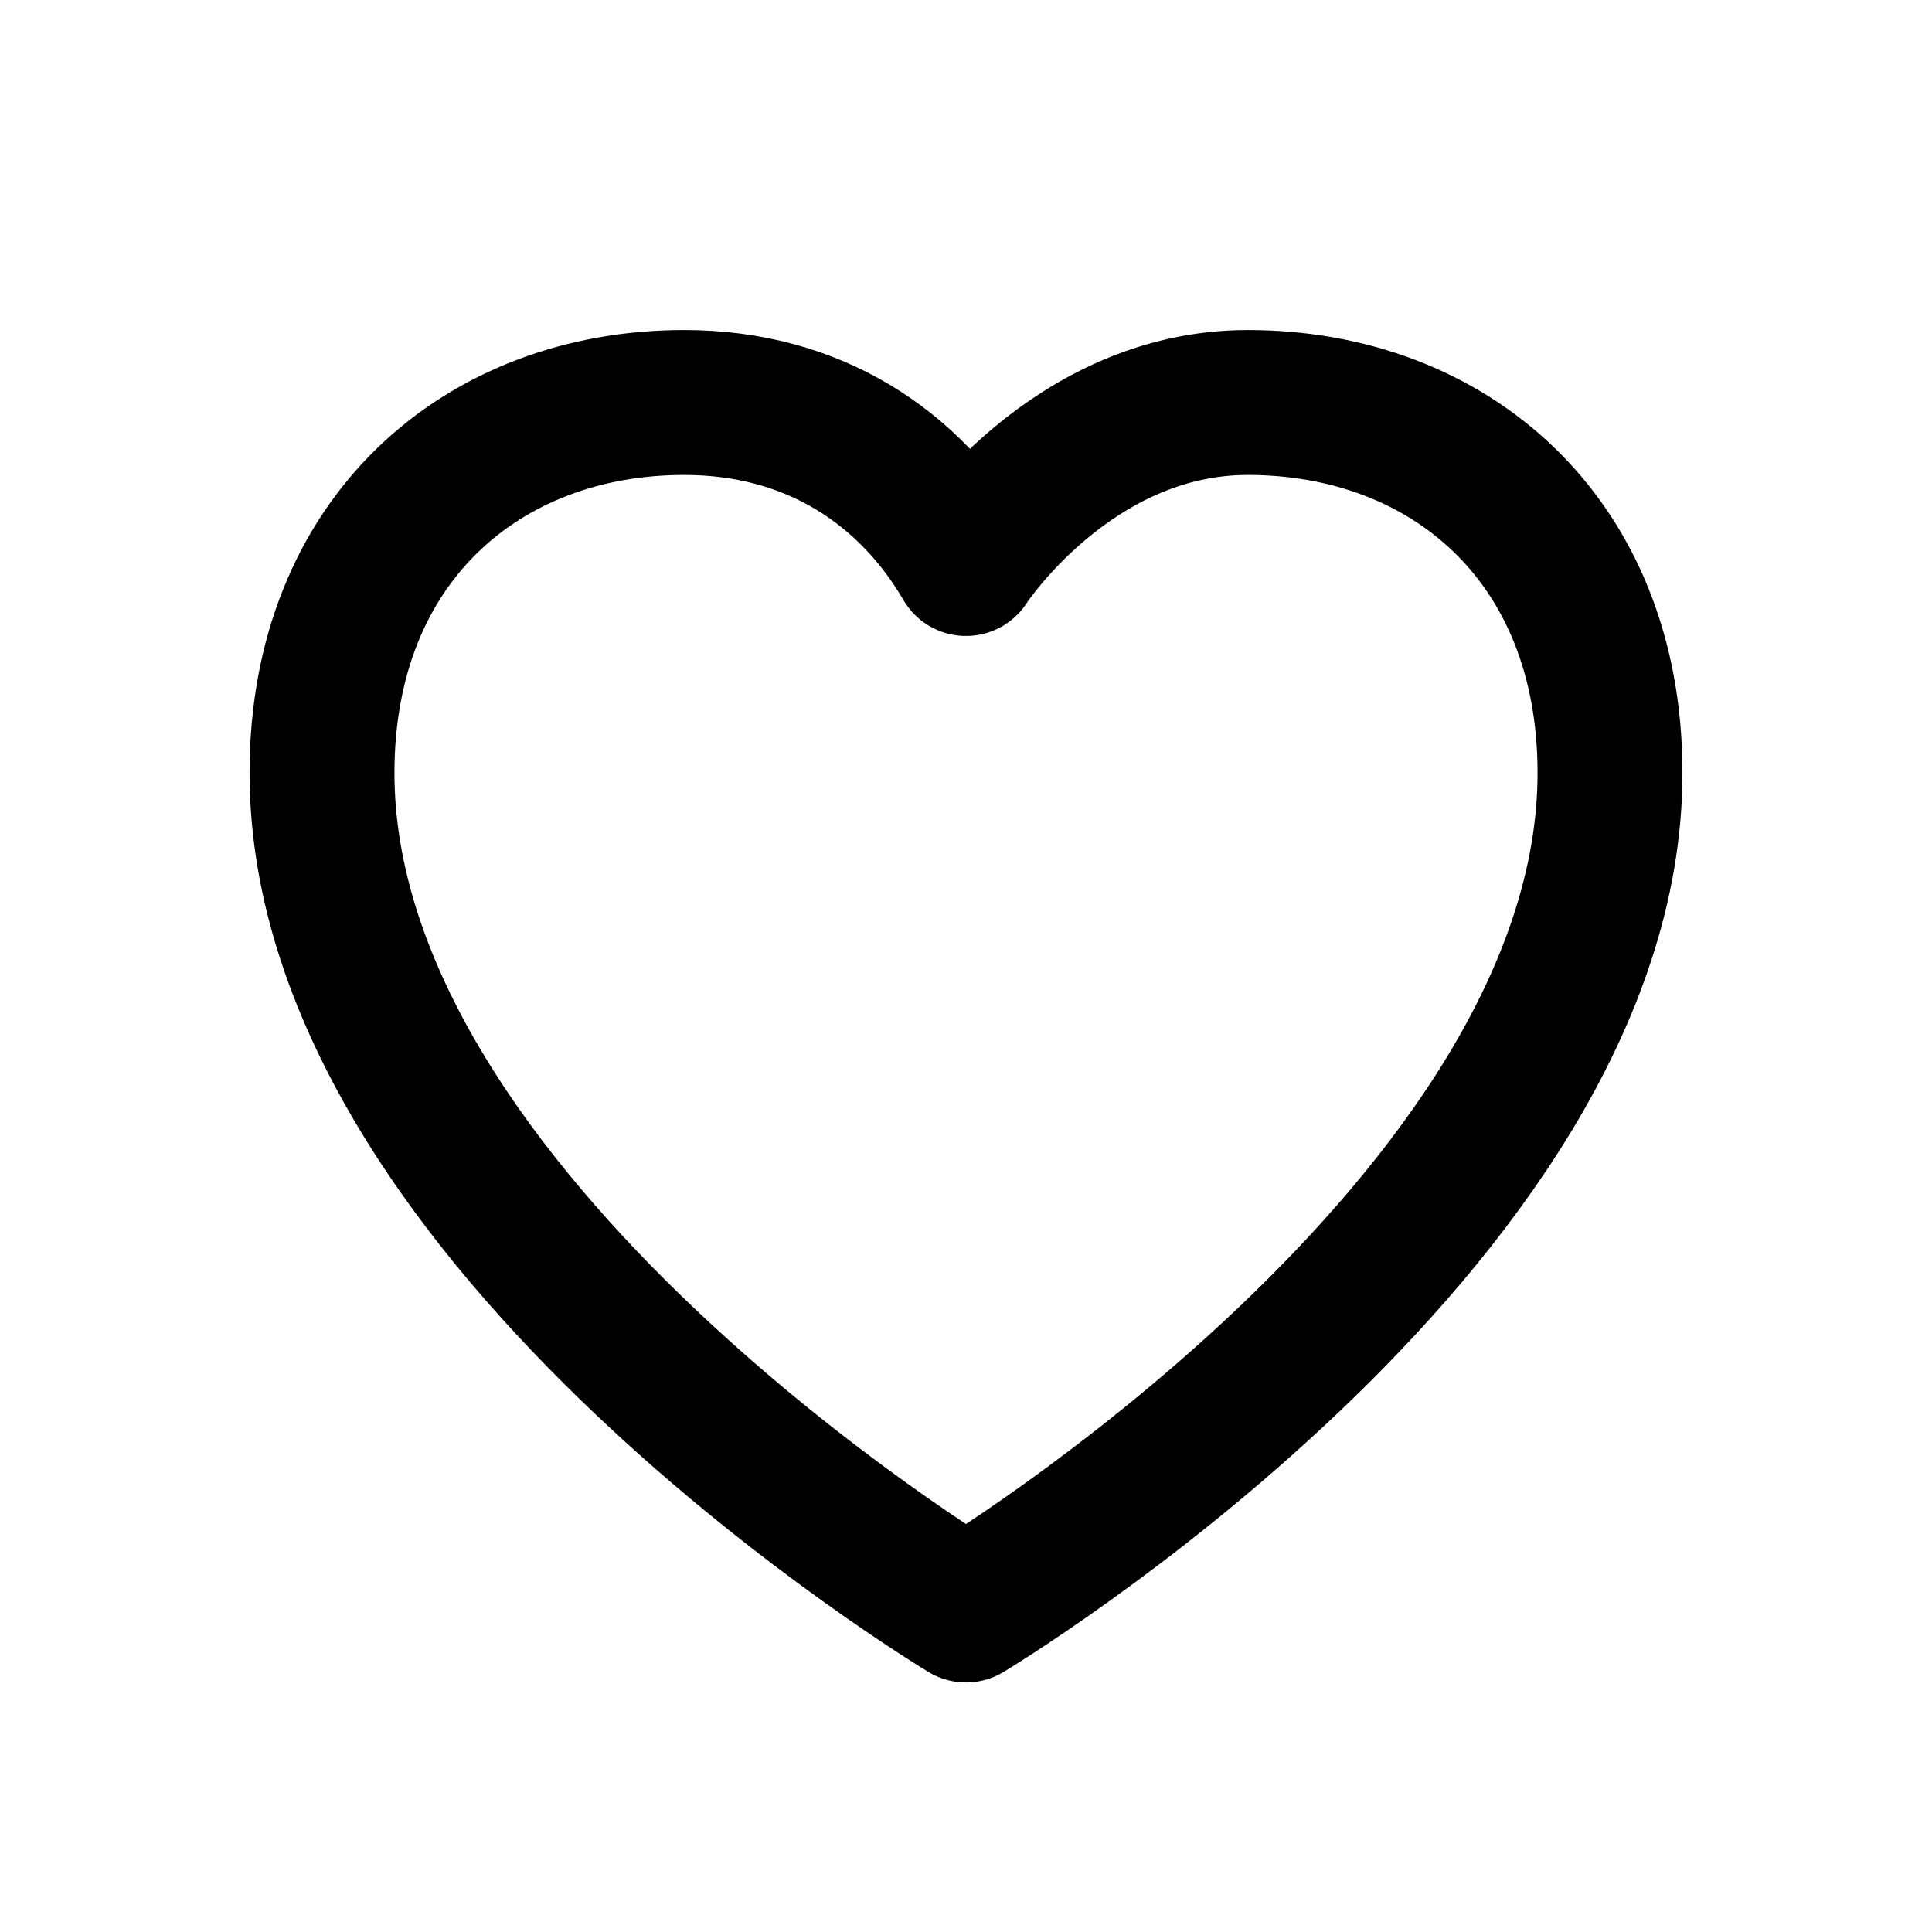
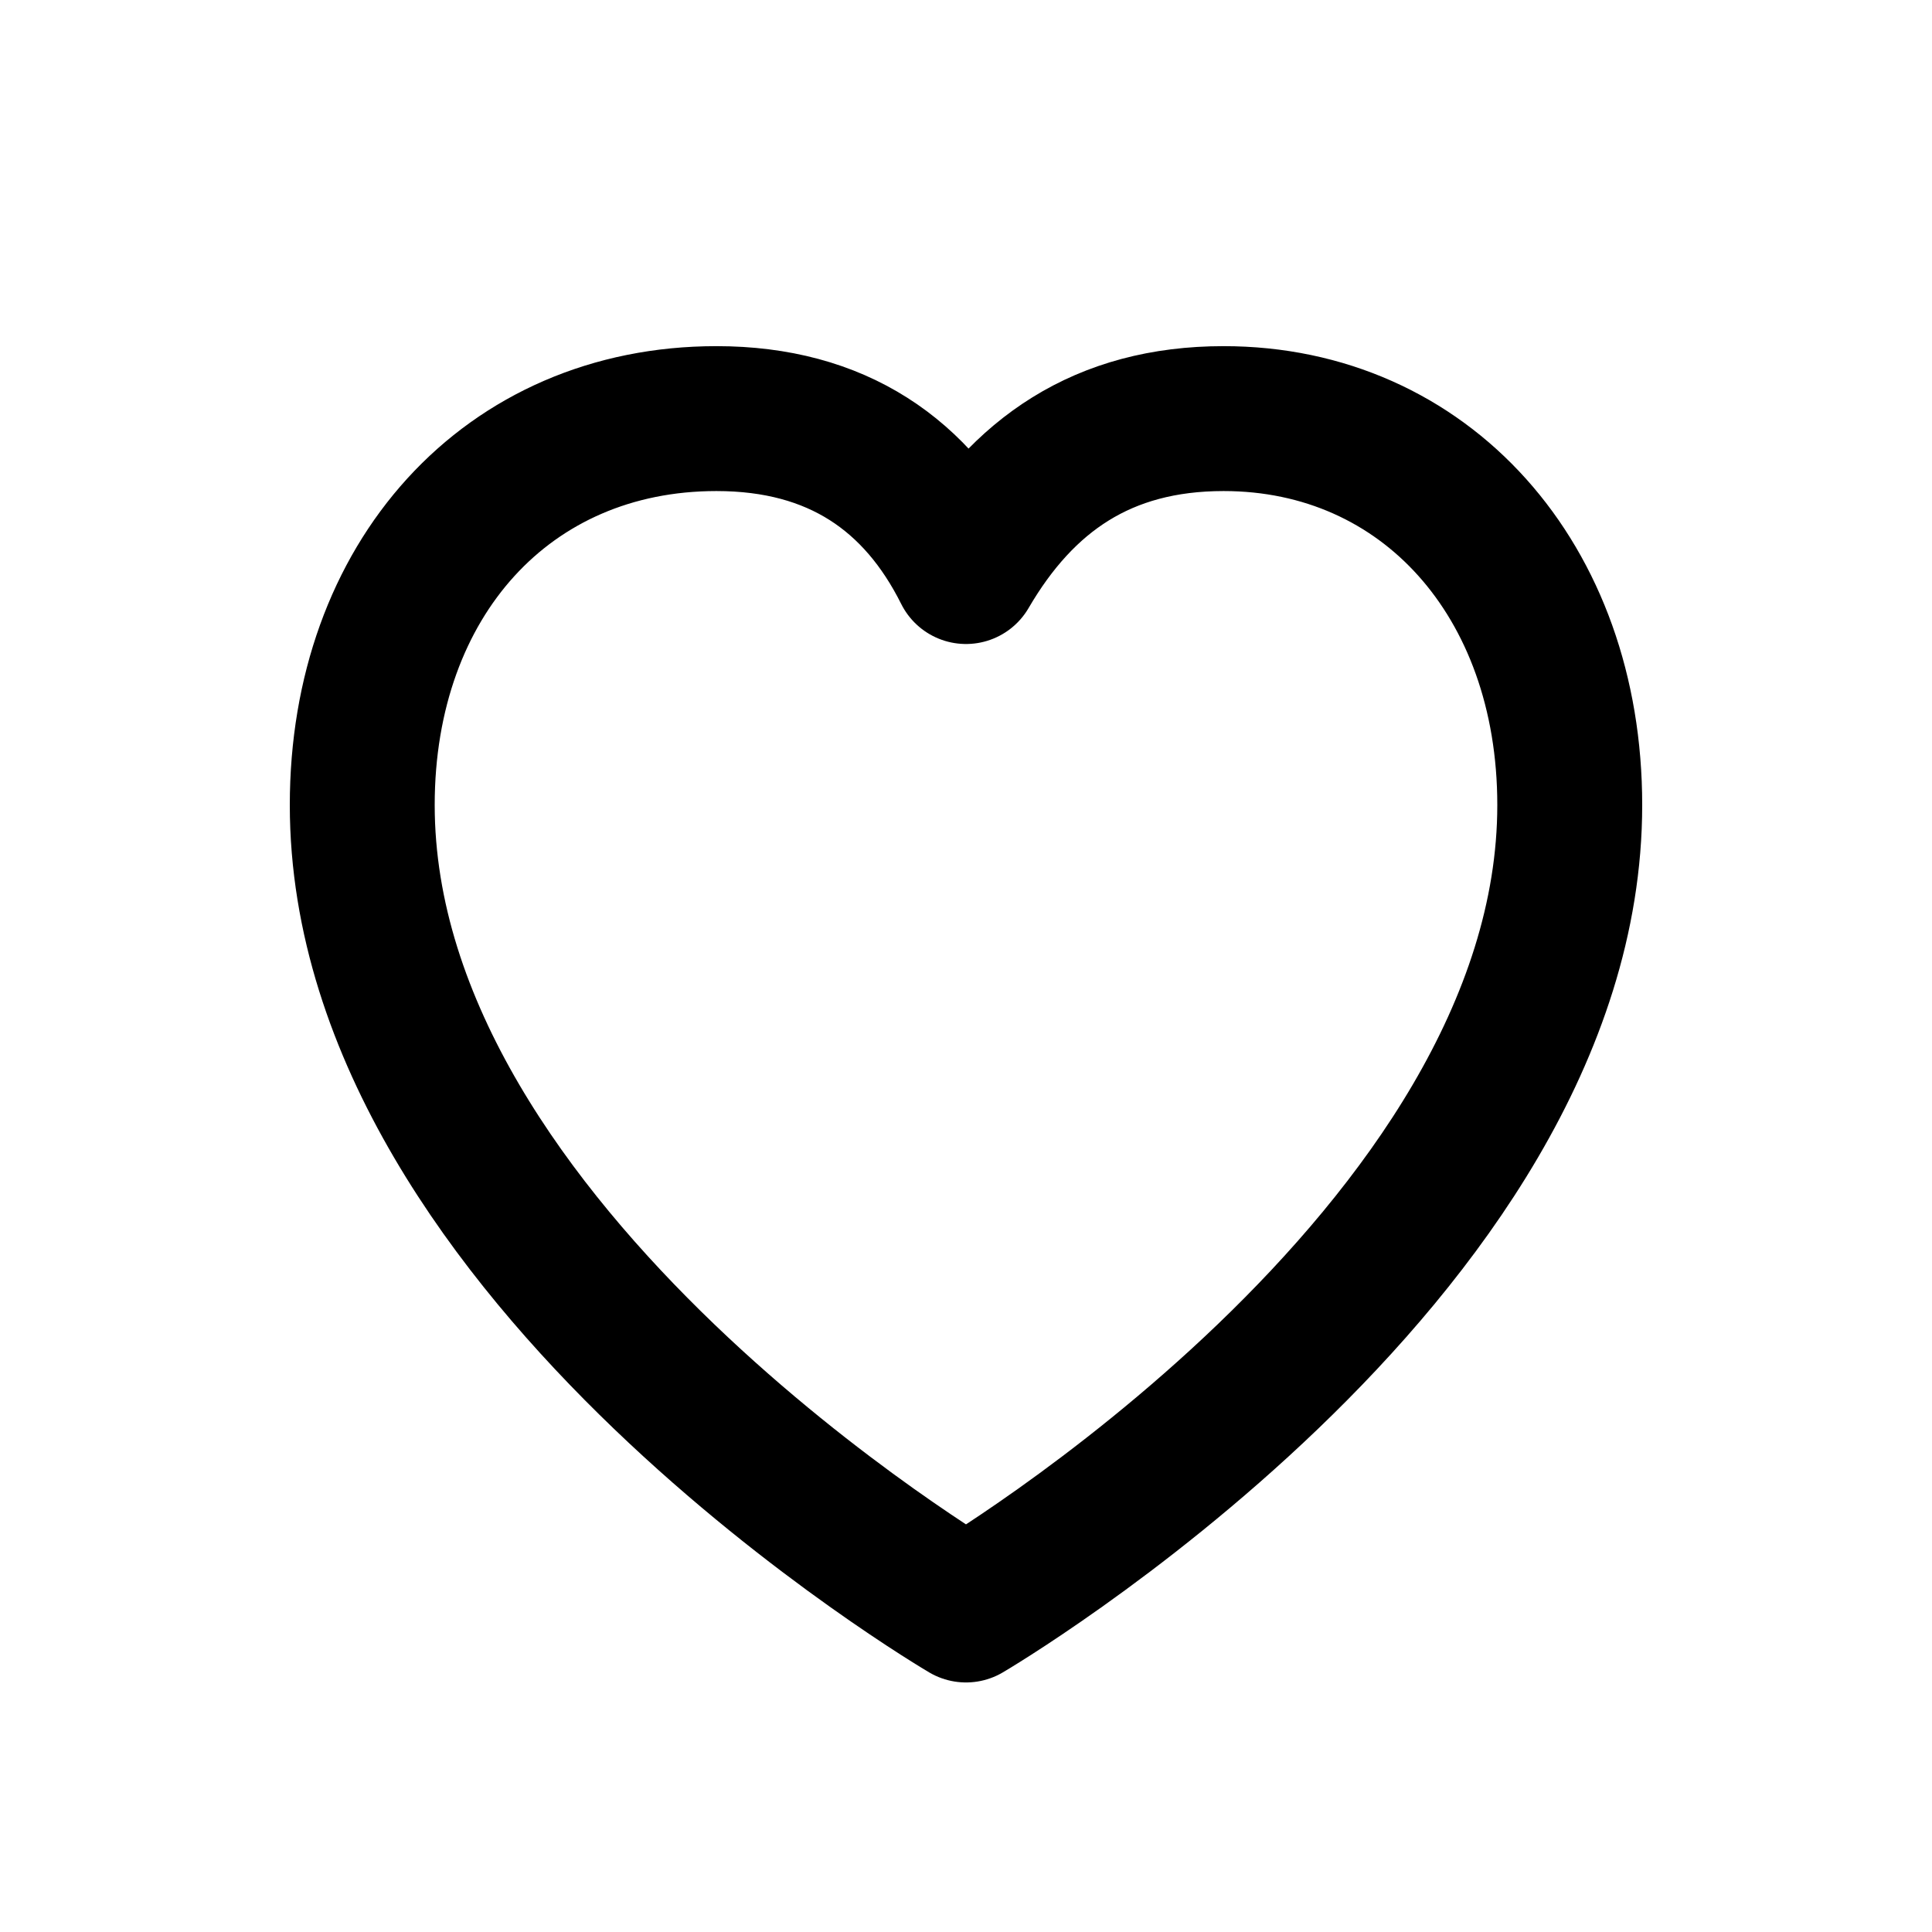
<svg xmlns="http://www.w3.org/2000/svg" viewBox="0 0 24 24">
-   <path d="M12 20S4 15.2 4 9.6C4 6.7 6 5 8.5 5c1.6 0 2.8.8 3.5 2 0 0 1.3-2 3.5-2C18 5 20 6.7 20 9.6 20 15.2 12 20 12 20Z" fill="none" stroke="#000" stroke-width="1.8" stroke-linejoin="round" />
+   <path d="M12 20S4.5 15.6 4.5 10c0-2.8 1.8-4.8 4.4-4.8 1.5 0 2.5.7 3.1 1.9.7-1.2 1.7-1.9 3.2-1.9 2.5 0 4.3 2 4.3 4.8 0 5.6-7.5 10-7.5 10Z" fill="none" stroke="#000" stroke-width="1.8" stroke-linejoin="round" />
</svg>
